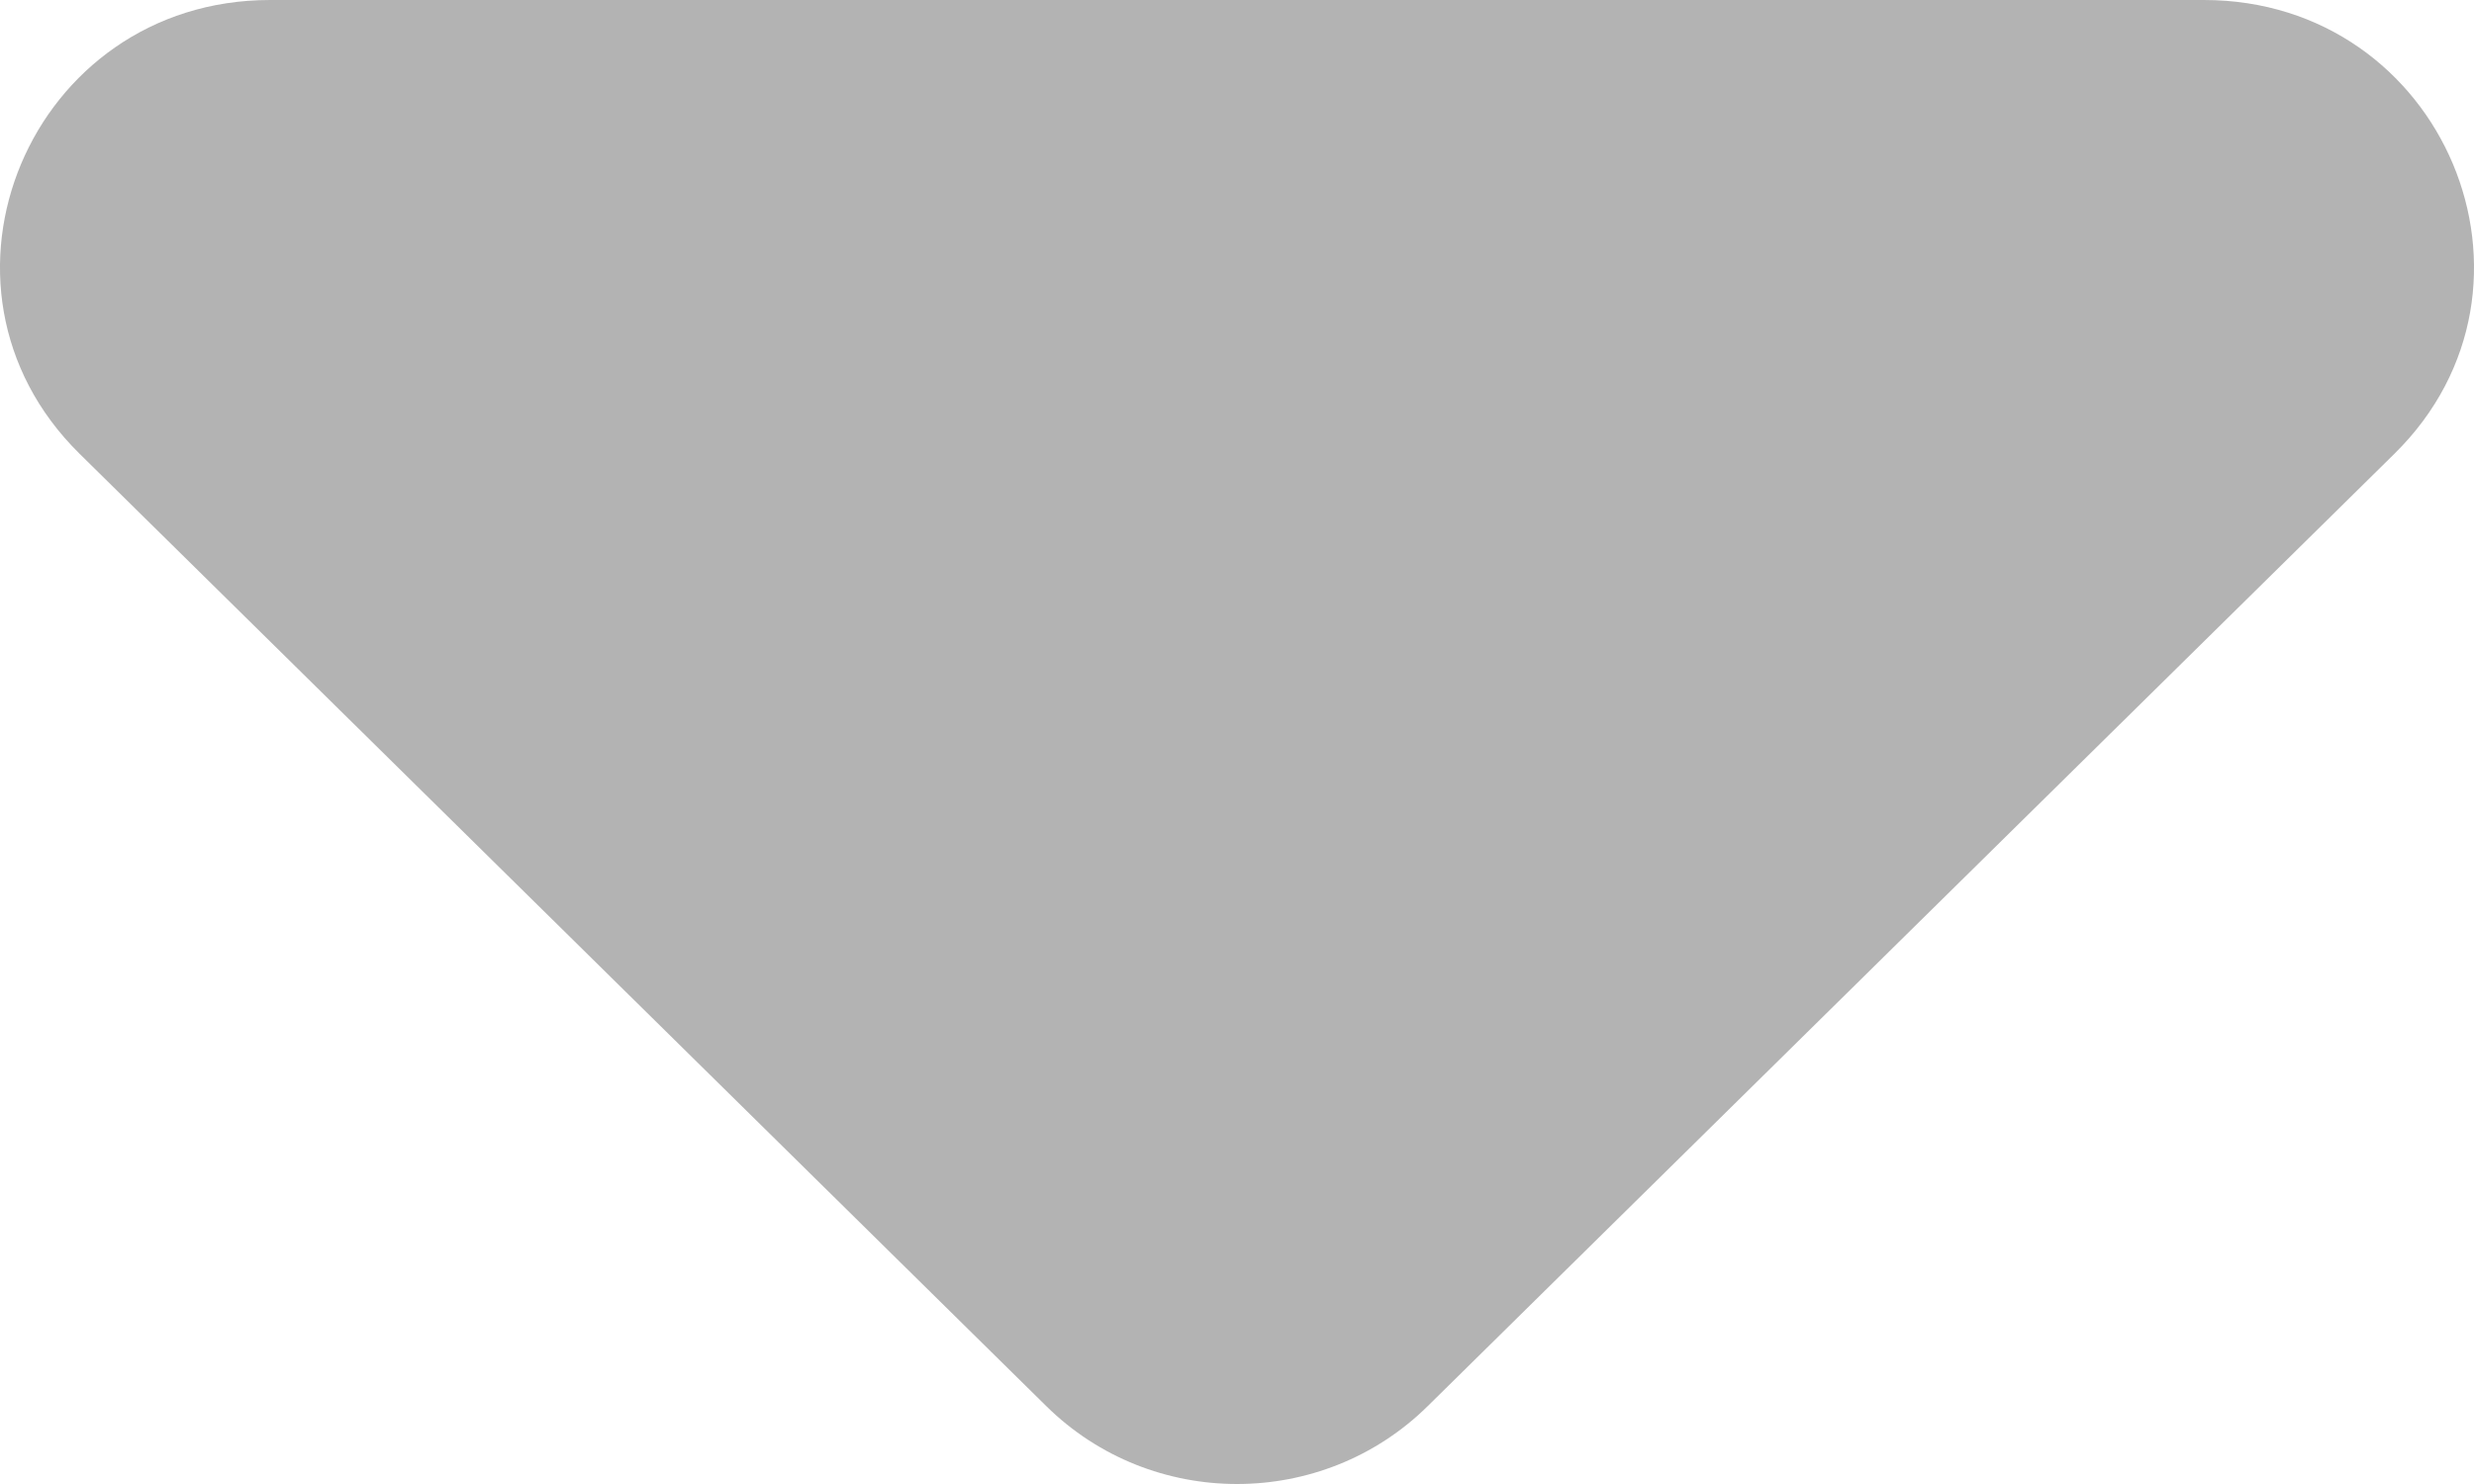
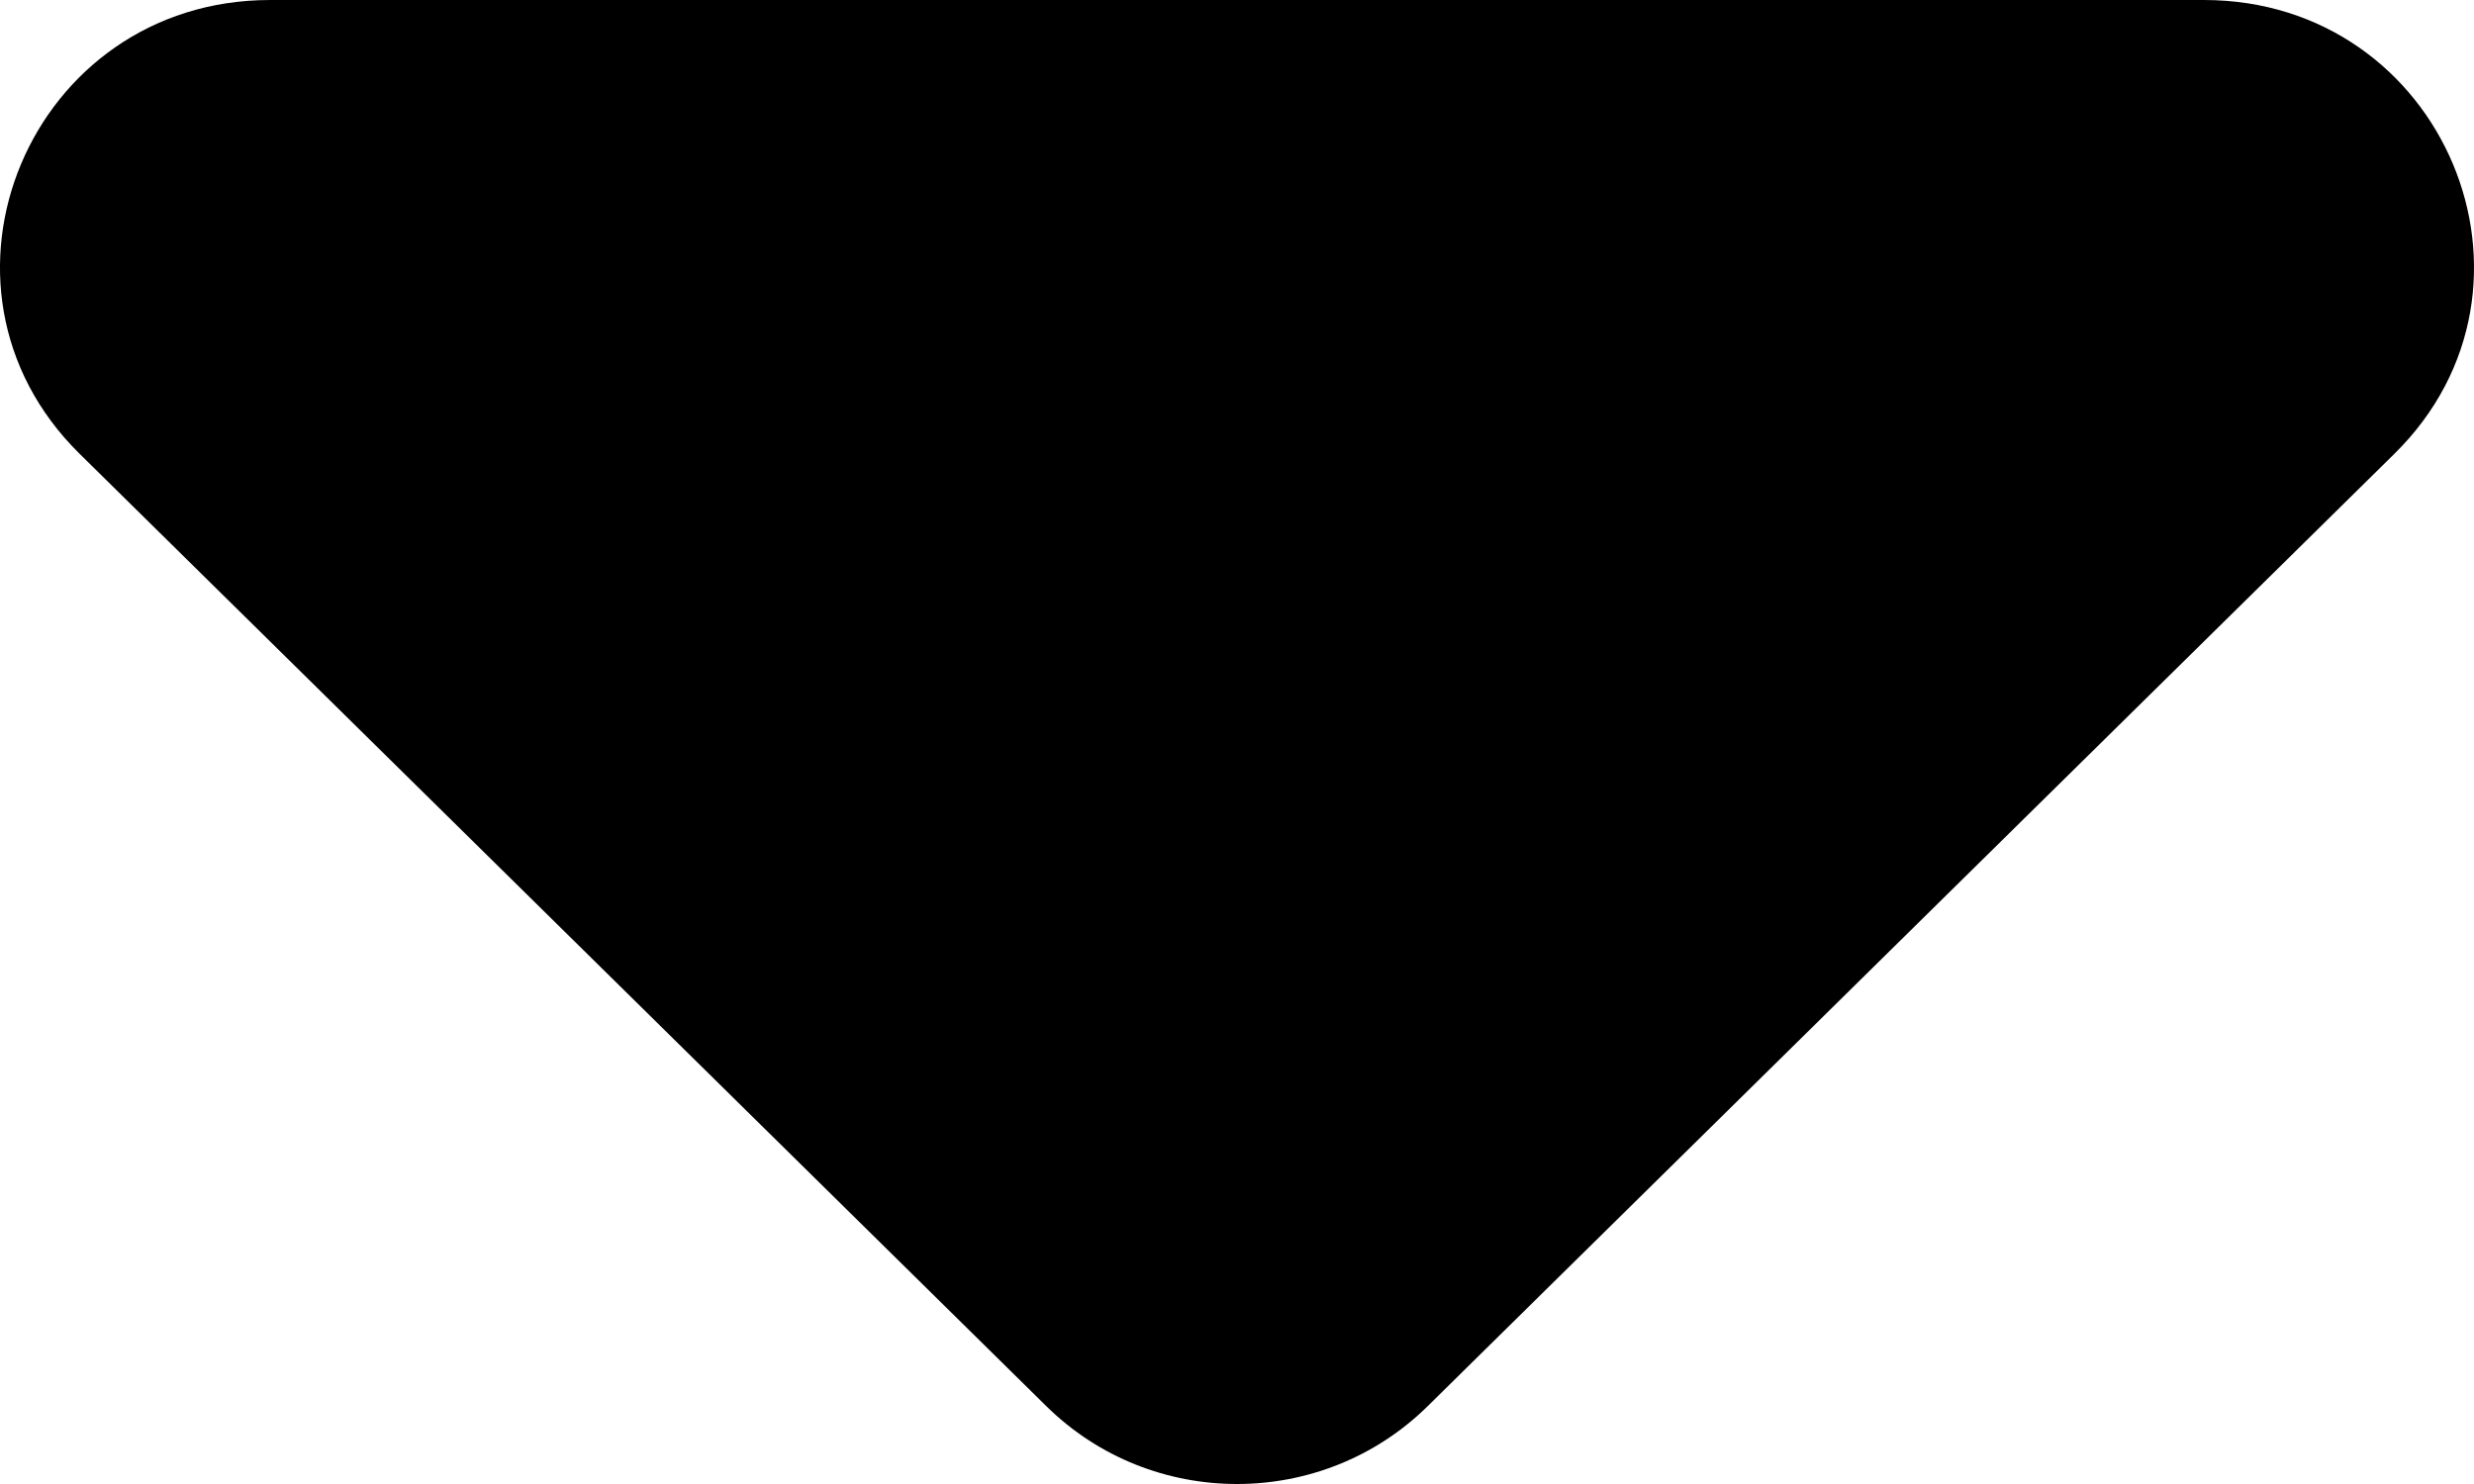
<svg xmlns="http://www.w3.org/2000/svg" viewBox="0 0 10 6">
-   <path d="M9.679 1.834L5.771 5.685C5.345 6.105 4.655 6.105 4.229 5.685L0.321 1.834C-0.365 1.157 0.121 -8.3659e-08 1.092 0L8.908 6.73452e-07C9.879 7.57113e-07 10.365 1.157 9.679 1.834Z" fill-opacity="0.3" />
+   <path d="M9.679 1.834L5.771 5.685C5.345 6.105 4.655 6.105 4.229 5.685L0.321 1.834C-0.365 1.157 0.121 -8.3659e-08 1.092 0L8.908 6.73452e-07C9.879 7.57113e-07 10.365 1.157 9.679 1.834Z" />
</svg>
